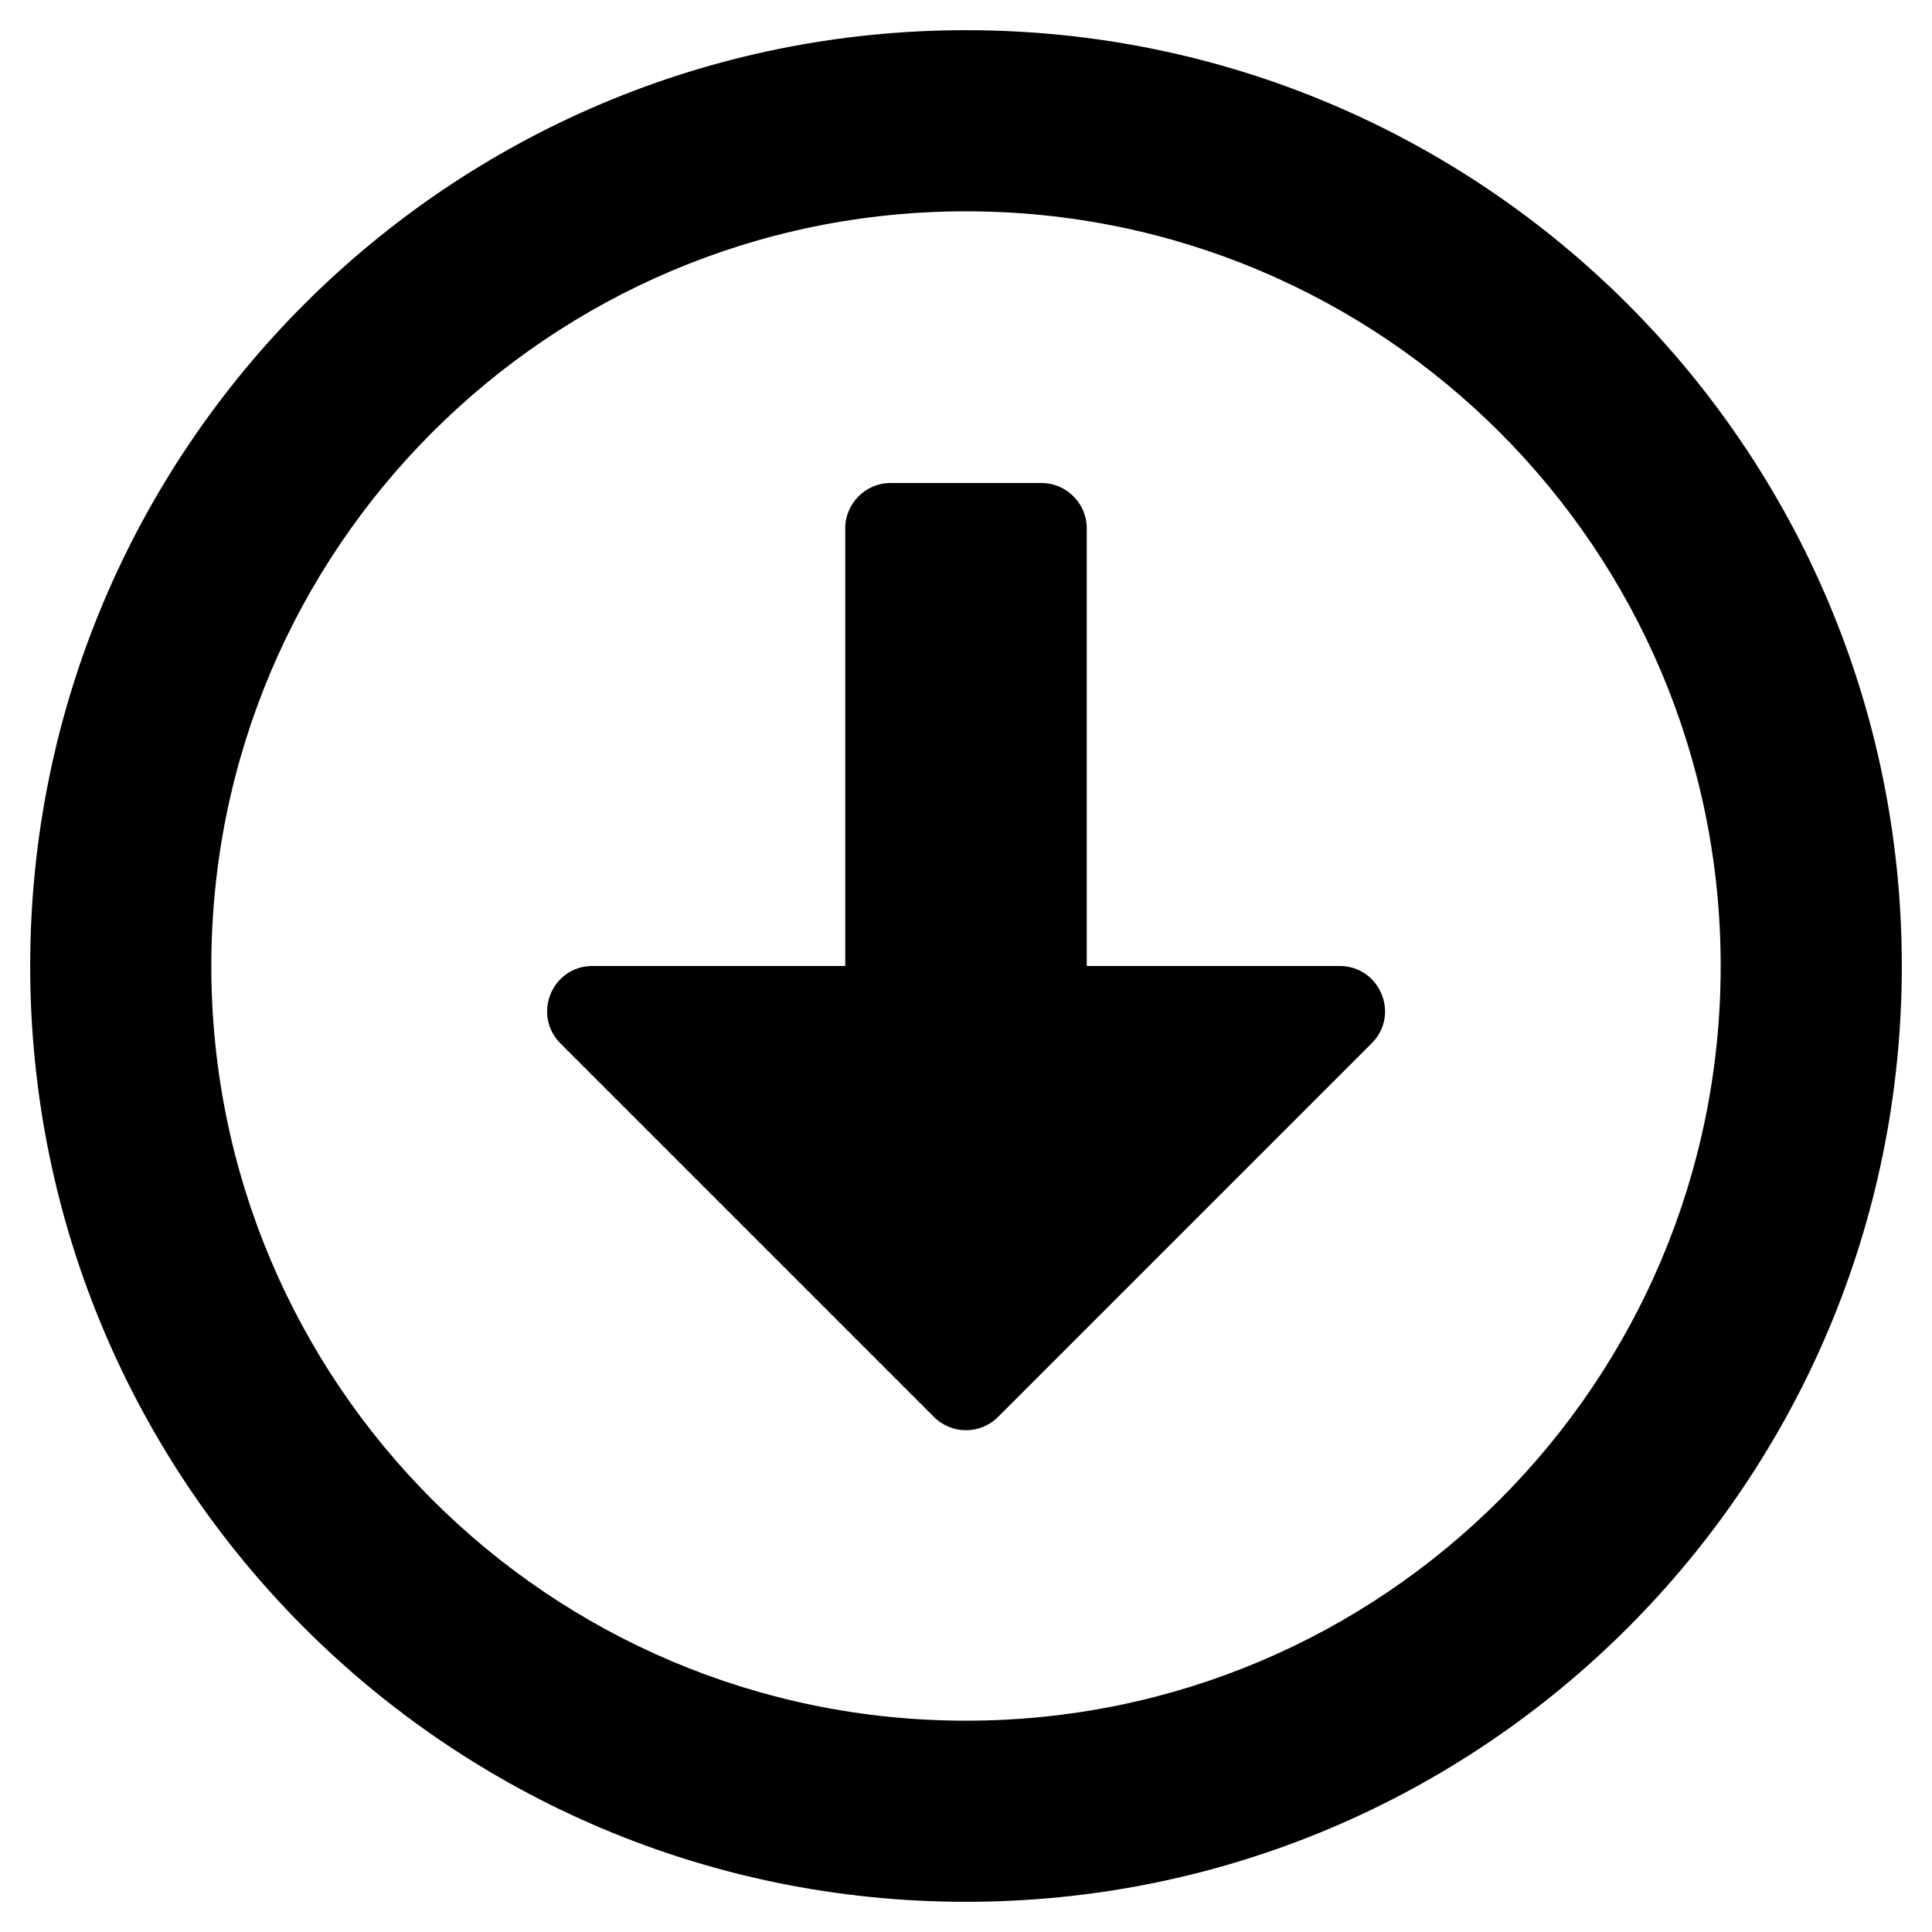
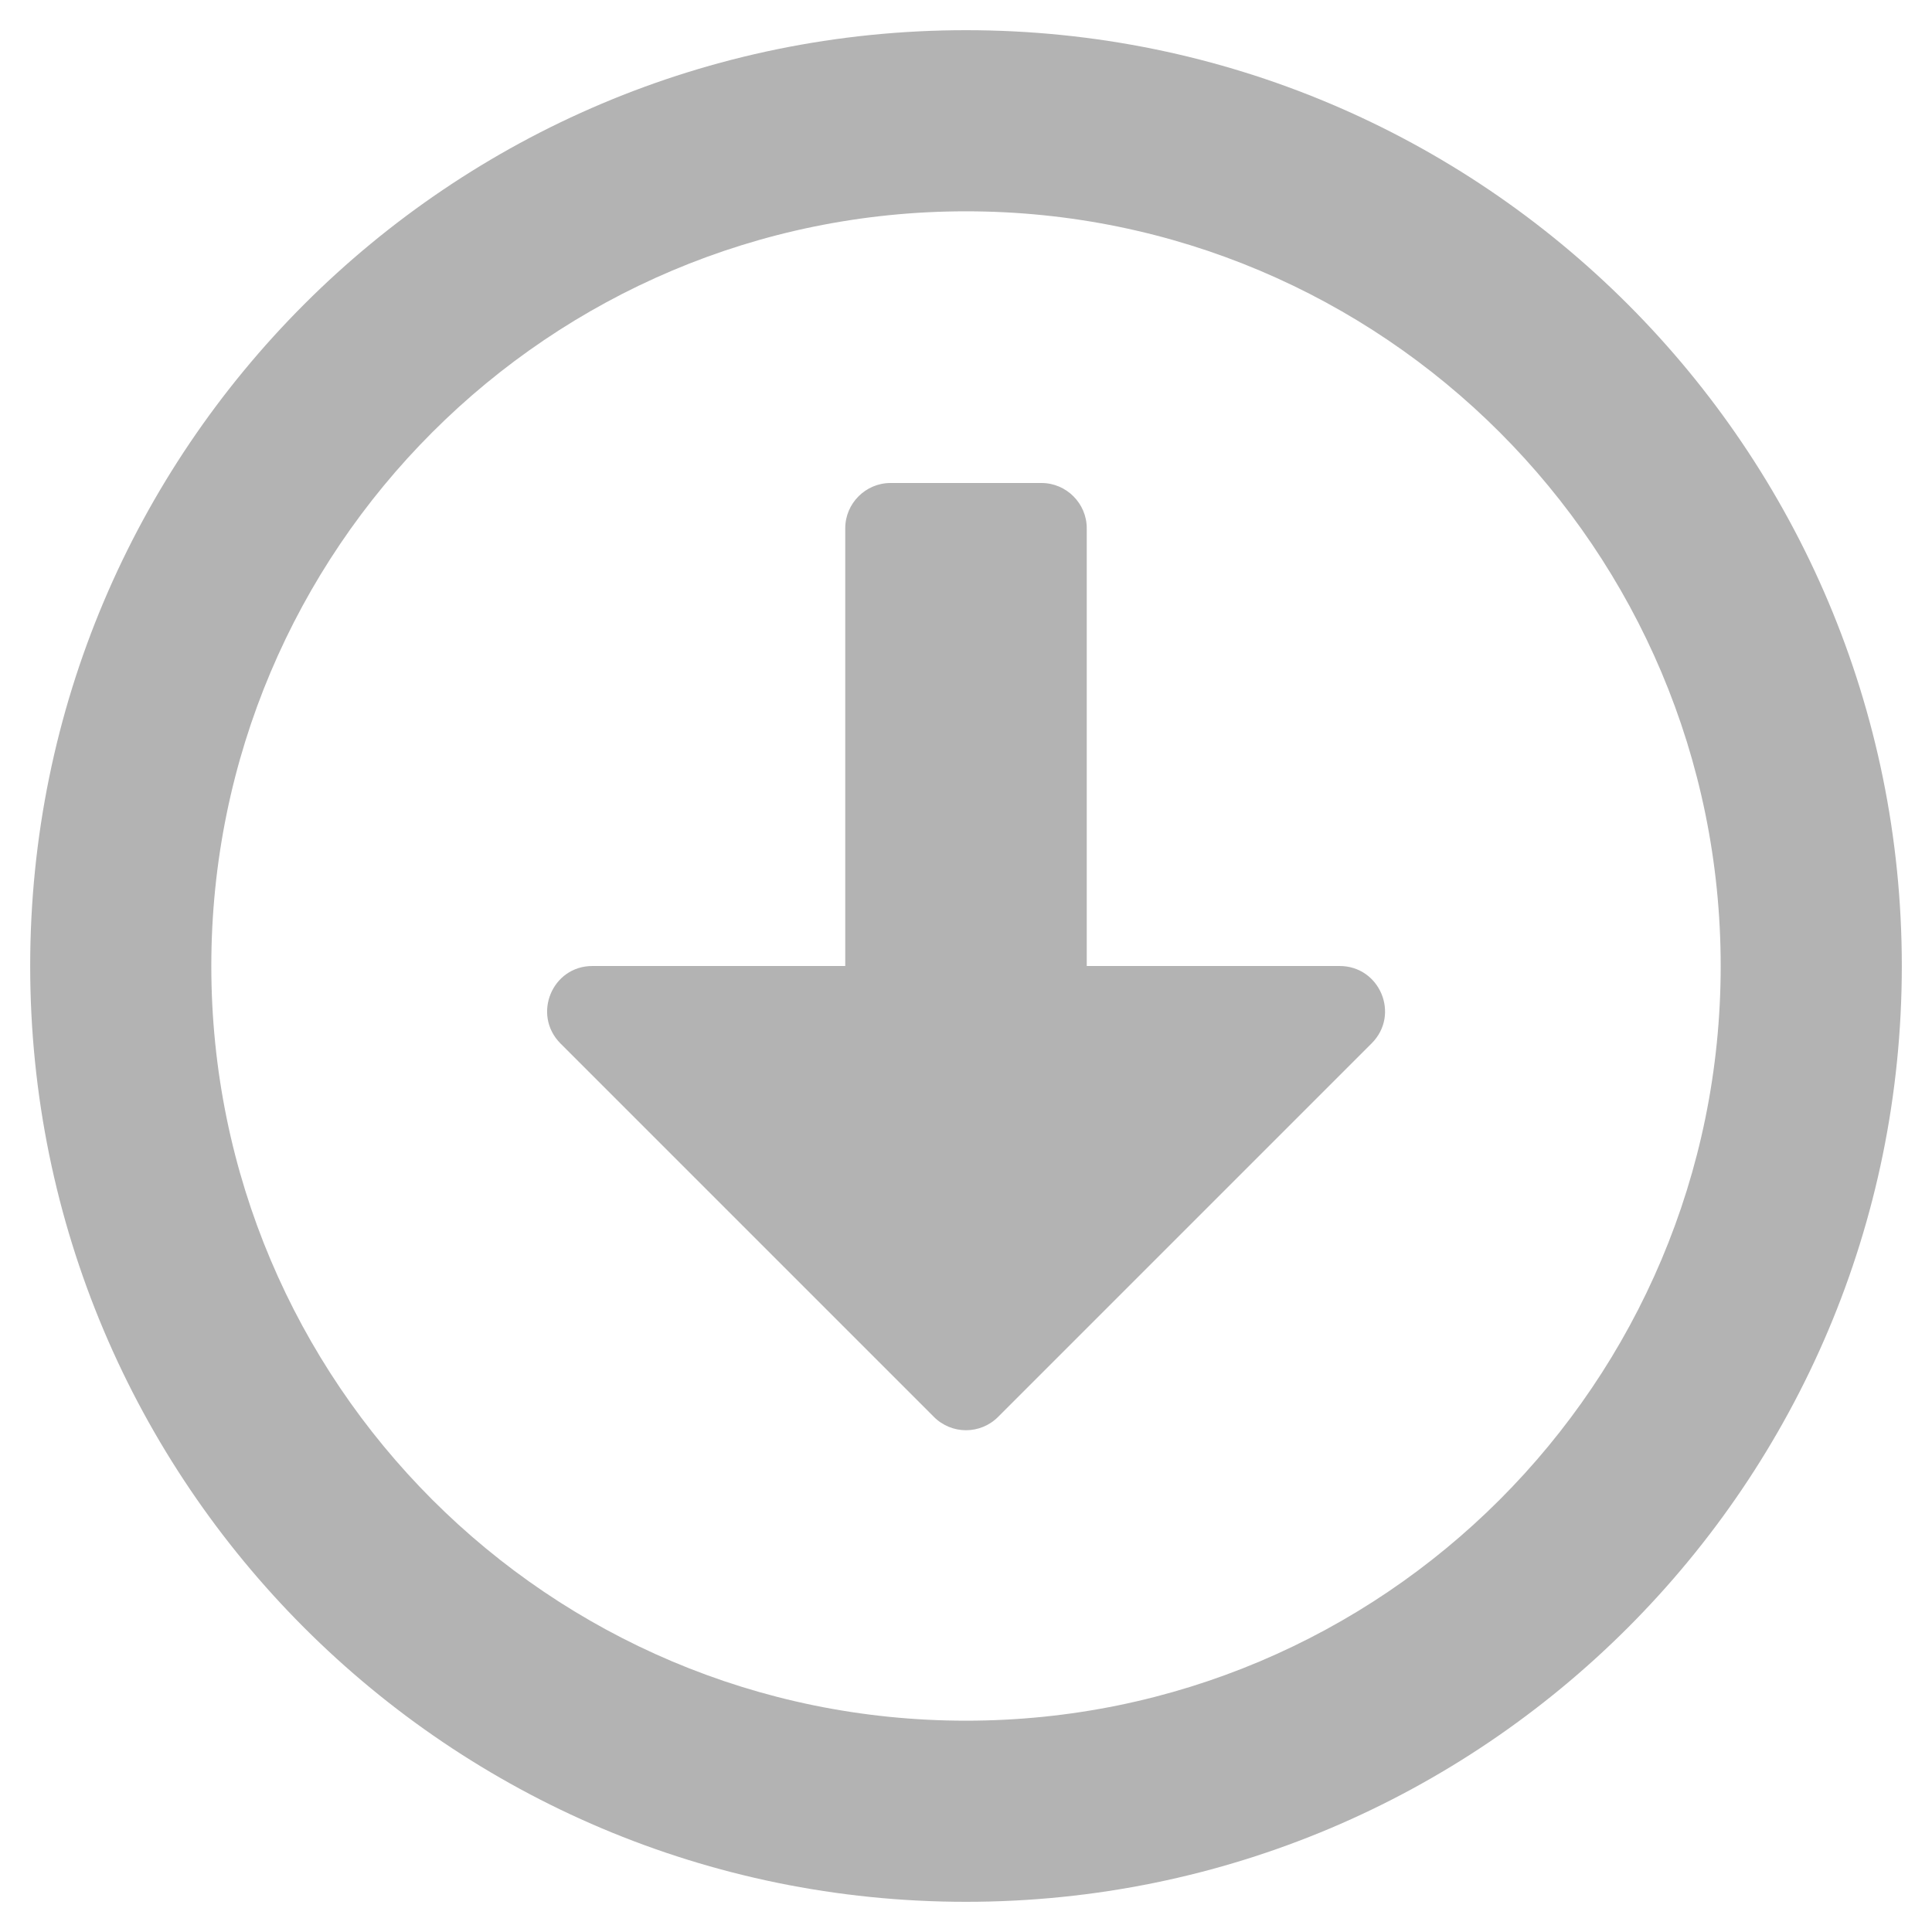
<svg xmlns="http://www.w3.org/2000/svg" aria-hidden="true" focusable="false" data-prefix="far" data-icon="arrow-alt-circle-down" class="svg-inline--fa fa-arrow-alt-circle-down fa-w-16" role="img" viewBox="0 0 512 512">
-   <path fill="currentColor" d="M256 8C119 8 8 119 8 256s111 248 248 248 248-111 248-248S393 8 256 8zm0 448c-110.5 0-200-89.5-200-200S145.5 56 256 56s200 89.5 200 200-89.5 200-200 200zm-32-316v116h-67c-10.7 0-16 12.9-8.5 20.5l99 99c4.7 4.7 12.3 4.7 17 0l99-99c7.6-7.6 2.2-20.5-8.5-20.5h-67V140c0-6.6-5.4-12-12-12h-40c-6.6 0-12 5.4-12 12z" />
+   <path style="fill: #b3b3b3;" d="M256 8C119 8 8 119 8 256s111 248 248 248 248-111 248-248S393 8 256 8zm0 448c-110.5 0-200-89.5-200-200S145.5 56 256 56s200 89.5 200 200-89.5 200-200 200zm-32-316v116h-67c-10.7 0-16 12.9-8.5 20.5l99 99c4.7 4.7 12.3 4.7 17 0l99-99c7.6-7.6 2.2-20.5-8.5-20.5h-67V140c0-6.6-5.4-12-12-12h-40c-6.6 0-12 5.4-12 12z" />
</svg>
